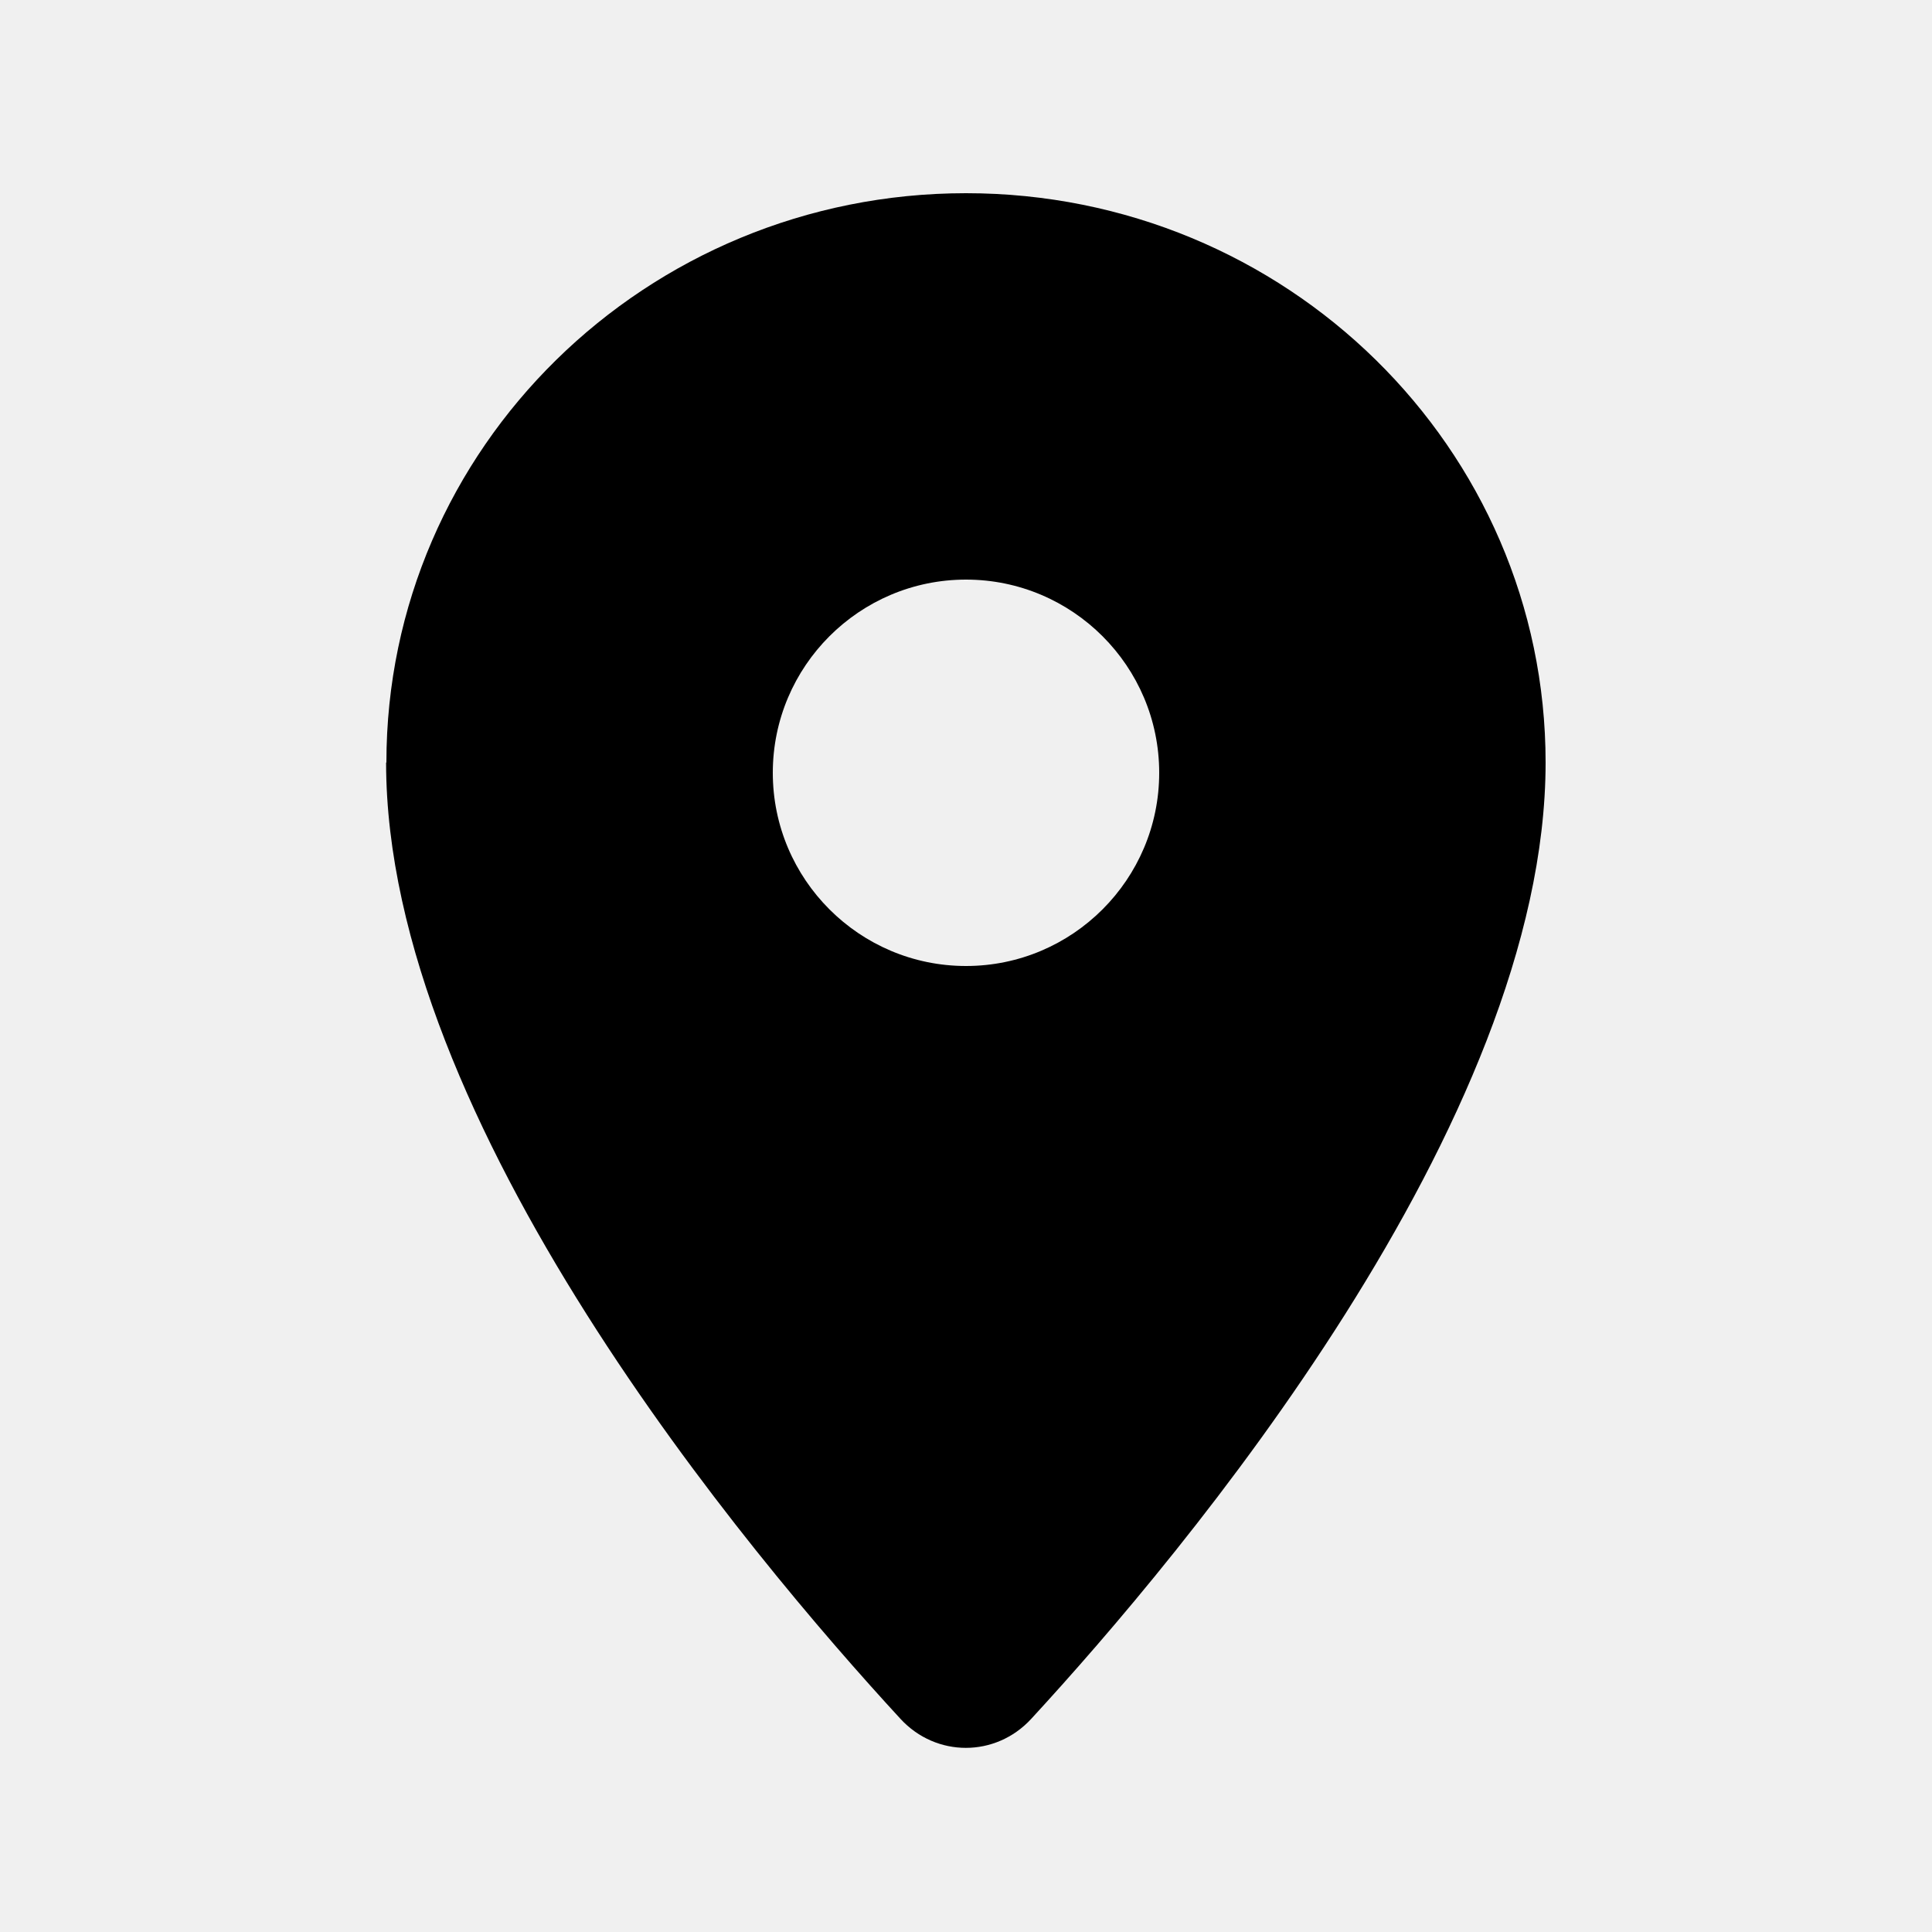
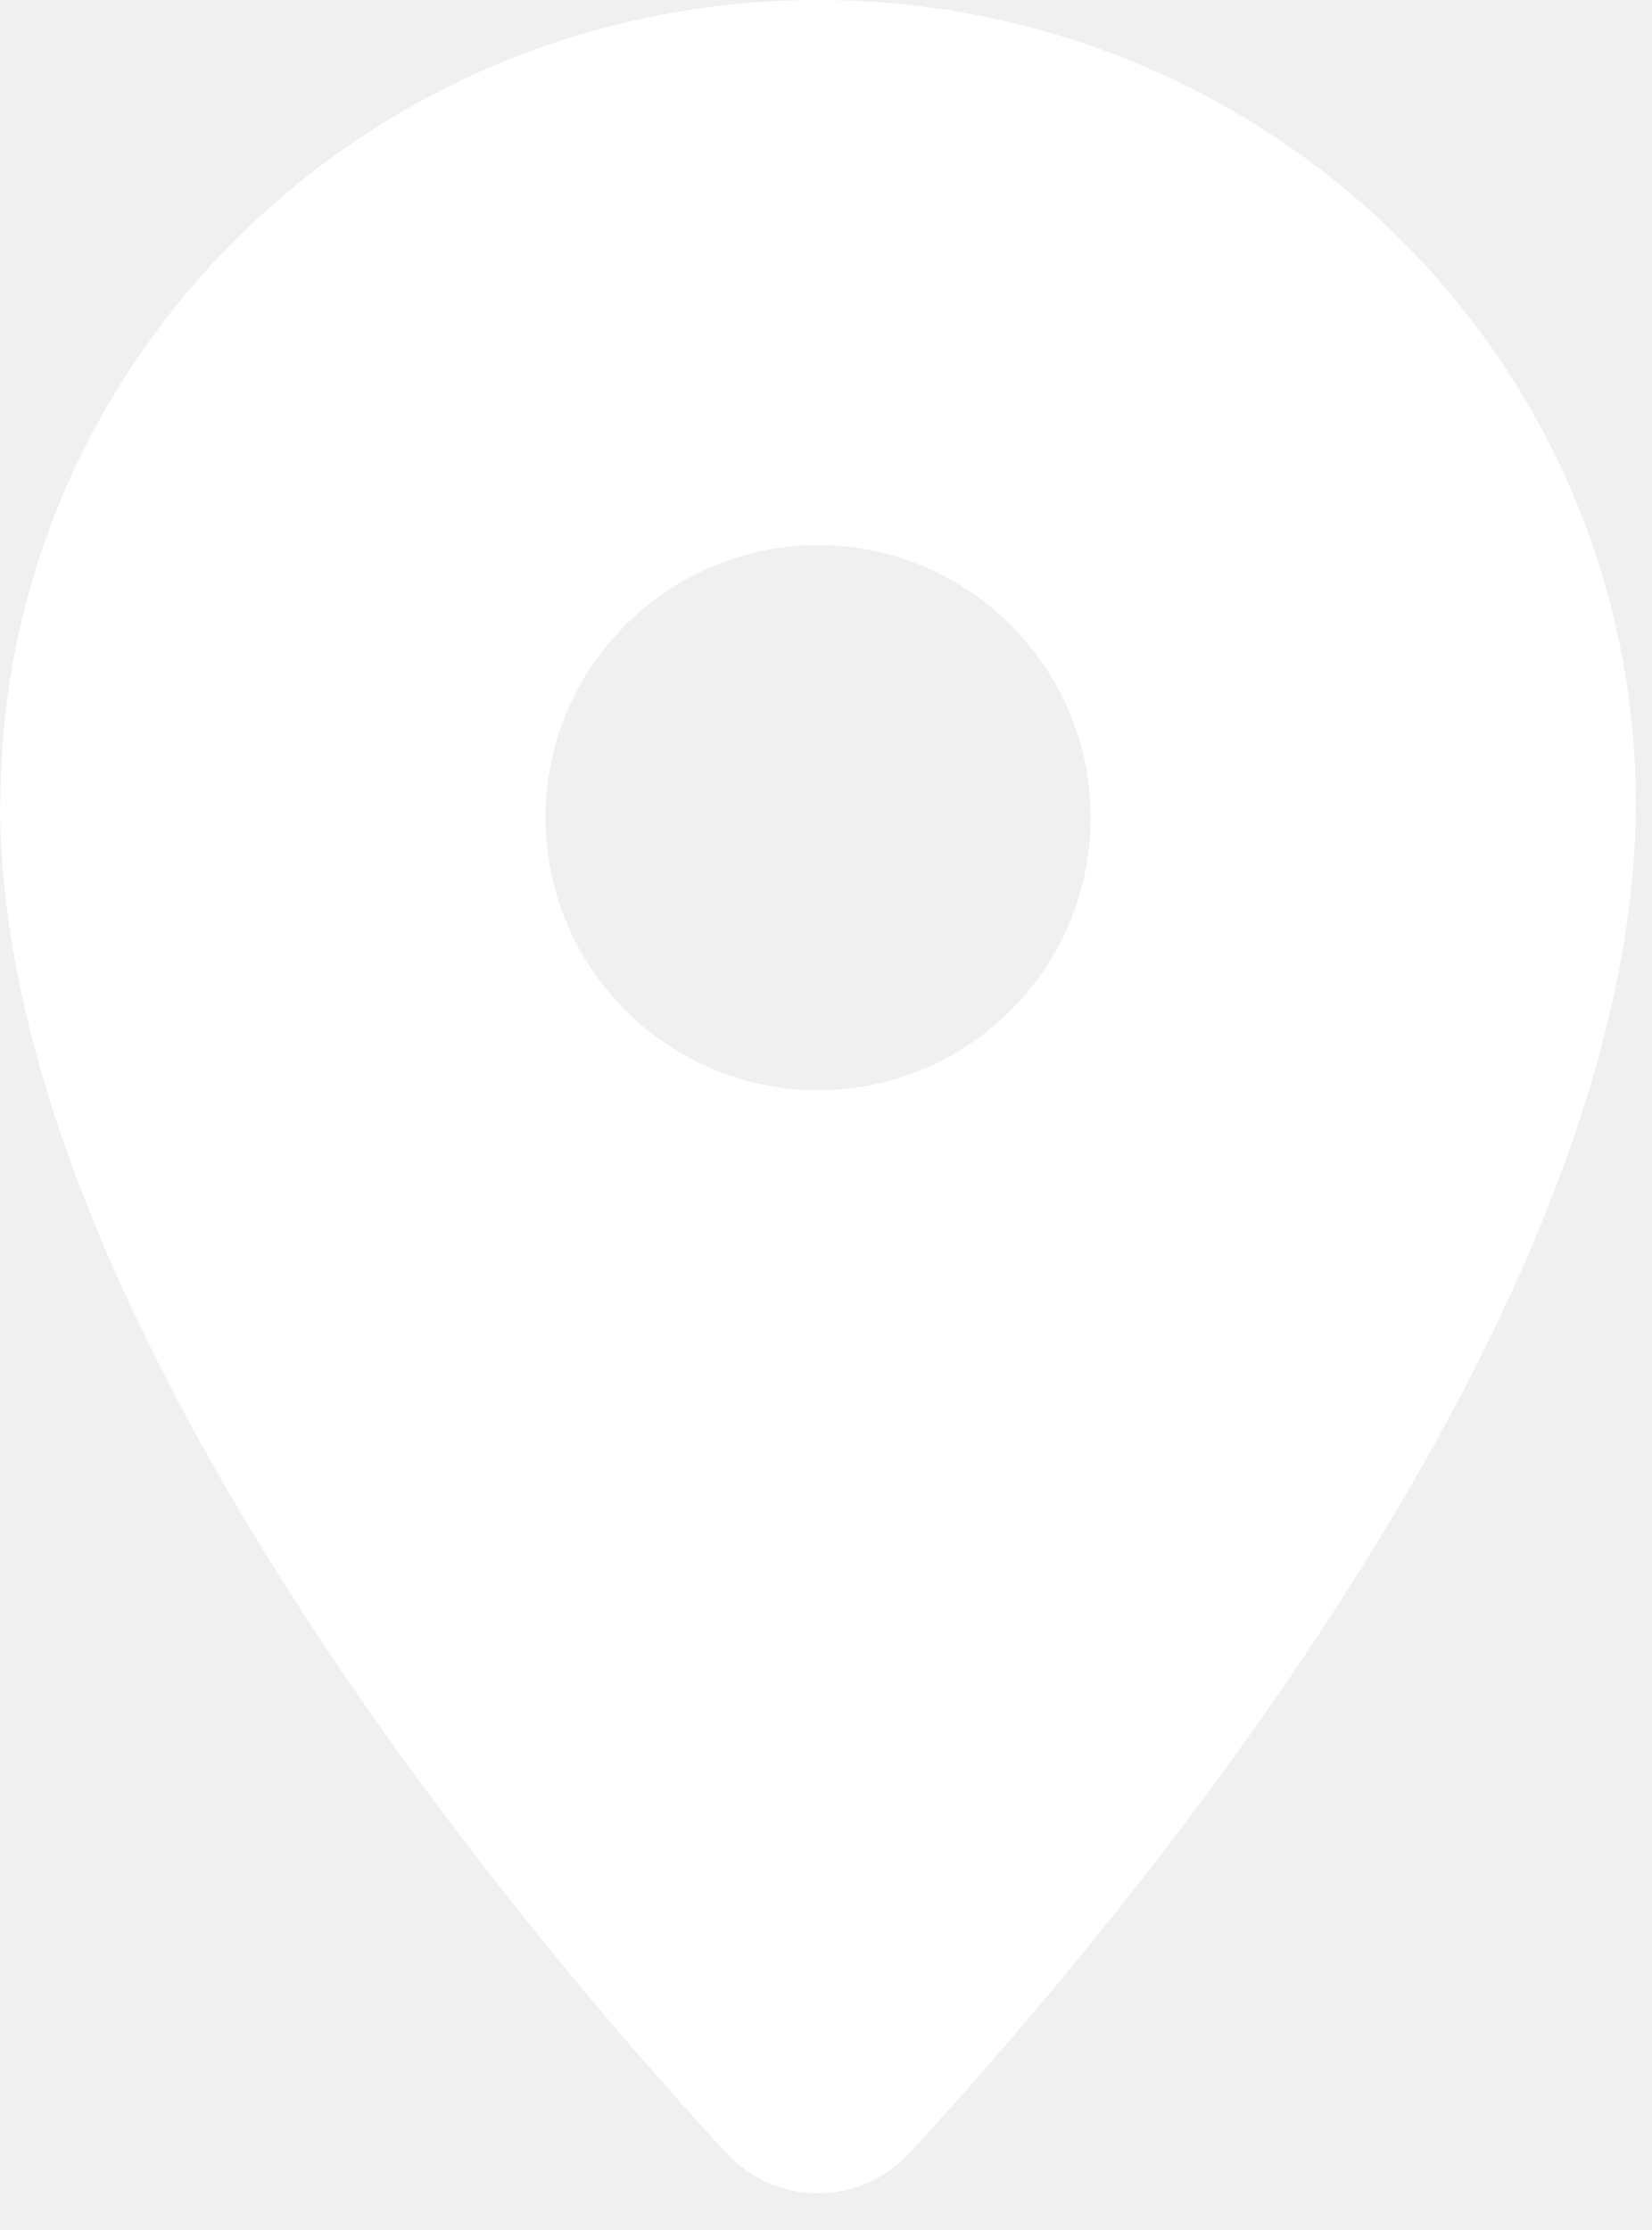
- <svg xmlns="http://www.w3.org/2000/svg" viewBox="0 0 640 640">
-   <path d="M128 252.6C128 148.4 214 64 320 64C426 64 512 148.4 512 252.6C512 371.9 391.8 514.9 341.6 569.4C329.8 582.2 310.1 582.2 298.3 569.4C248.1 514.9 127.9 371.9 127.9 252.6zM320 320C355.3 320 384 291.3 384 256C384 220.7 355.3 192 320 192C284.7 192 256 220.7 256 256C256 291.3 284.7 320 320 320z" />
+ <svg xmlns="http://www.w3.org/2000/svg" width="20" height="27" viewBox="0 0 20 27" fill="none">
+   <path d="M0.005 9.725C0.005 4.352 4.44 0 9.905 0C15.371 0 19.805 4.352 19.805 9.725C19.805 15.876 13.607 23.25 11.019 26.06C10.411 26.72 9.395 26.72 8.786 26.06C6.198 23.25 0 15.876 0 9.725H0.005ZM9.905 13.2C11.725 13.2 13.205 11.72 13.205 9.9C13.205 8.08 11.725 6.6 9.905 6.6C8.085 6.6 6.605 8.08 6.605 9.9C6.605 11.72 8.085 13.2 9.905 13.2Z" fill="white" />
</svg>
